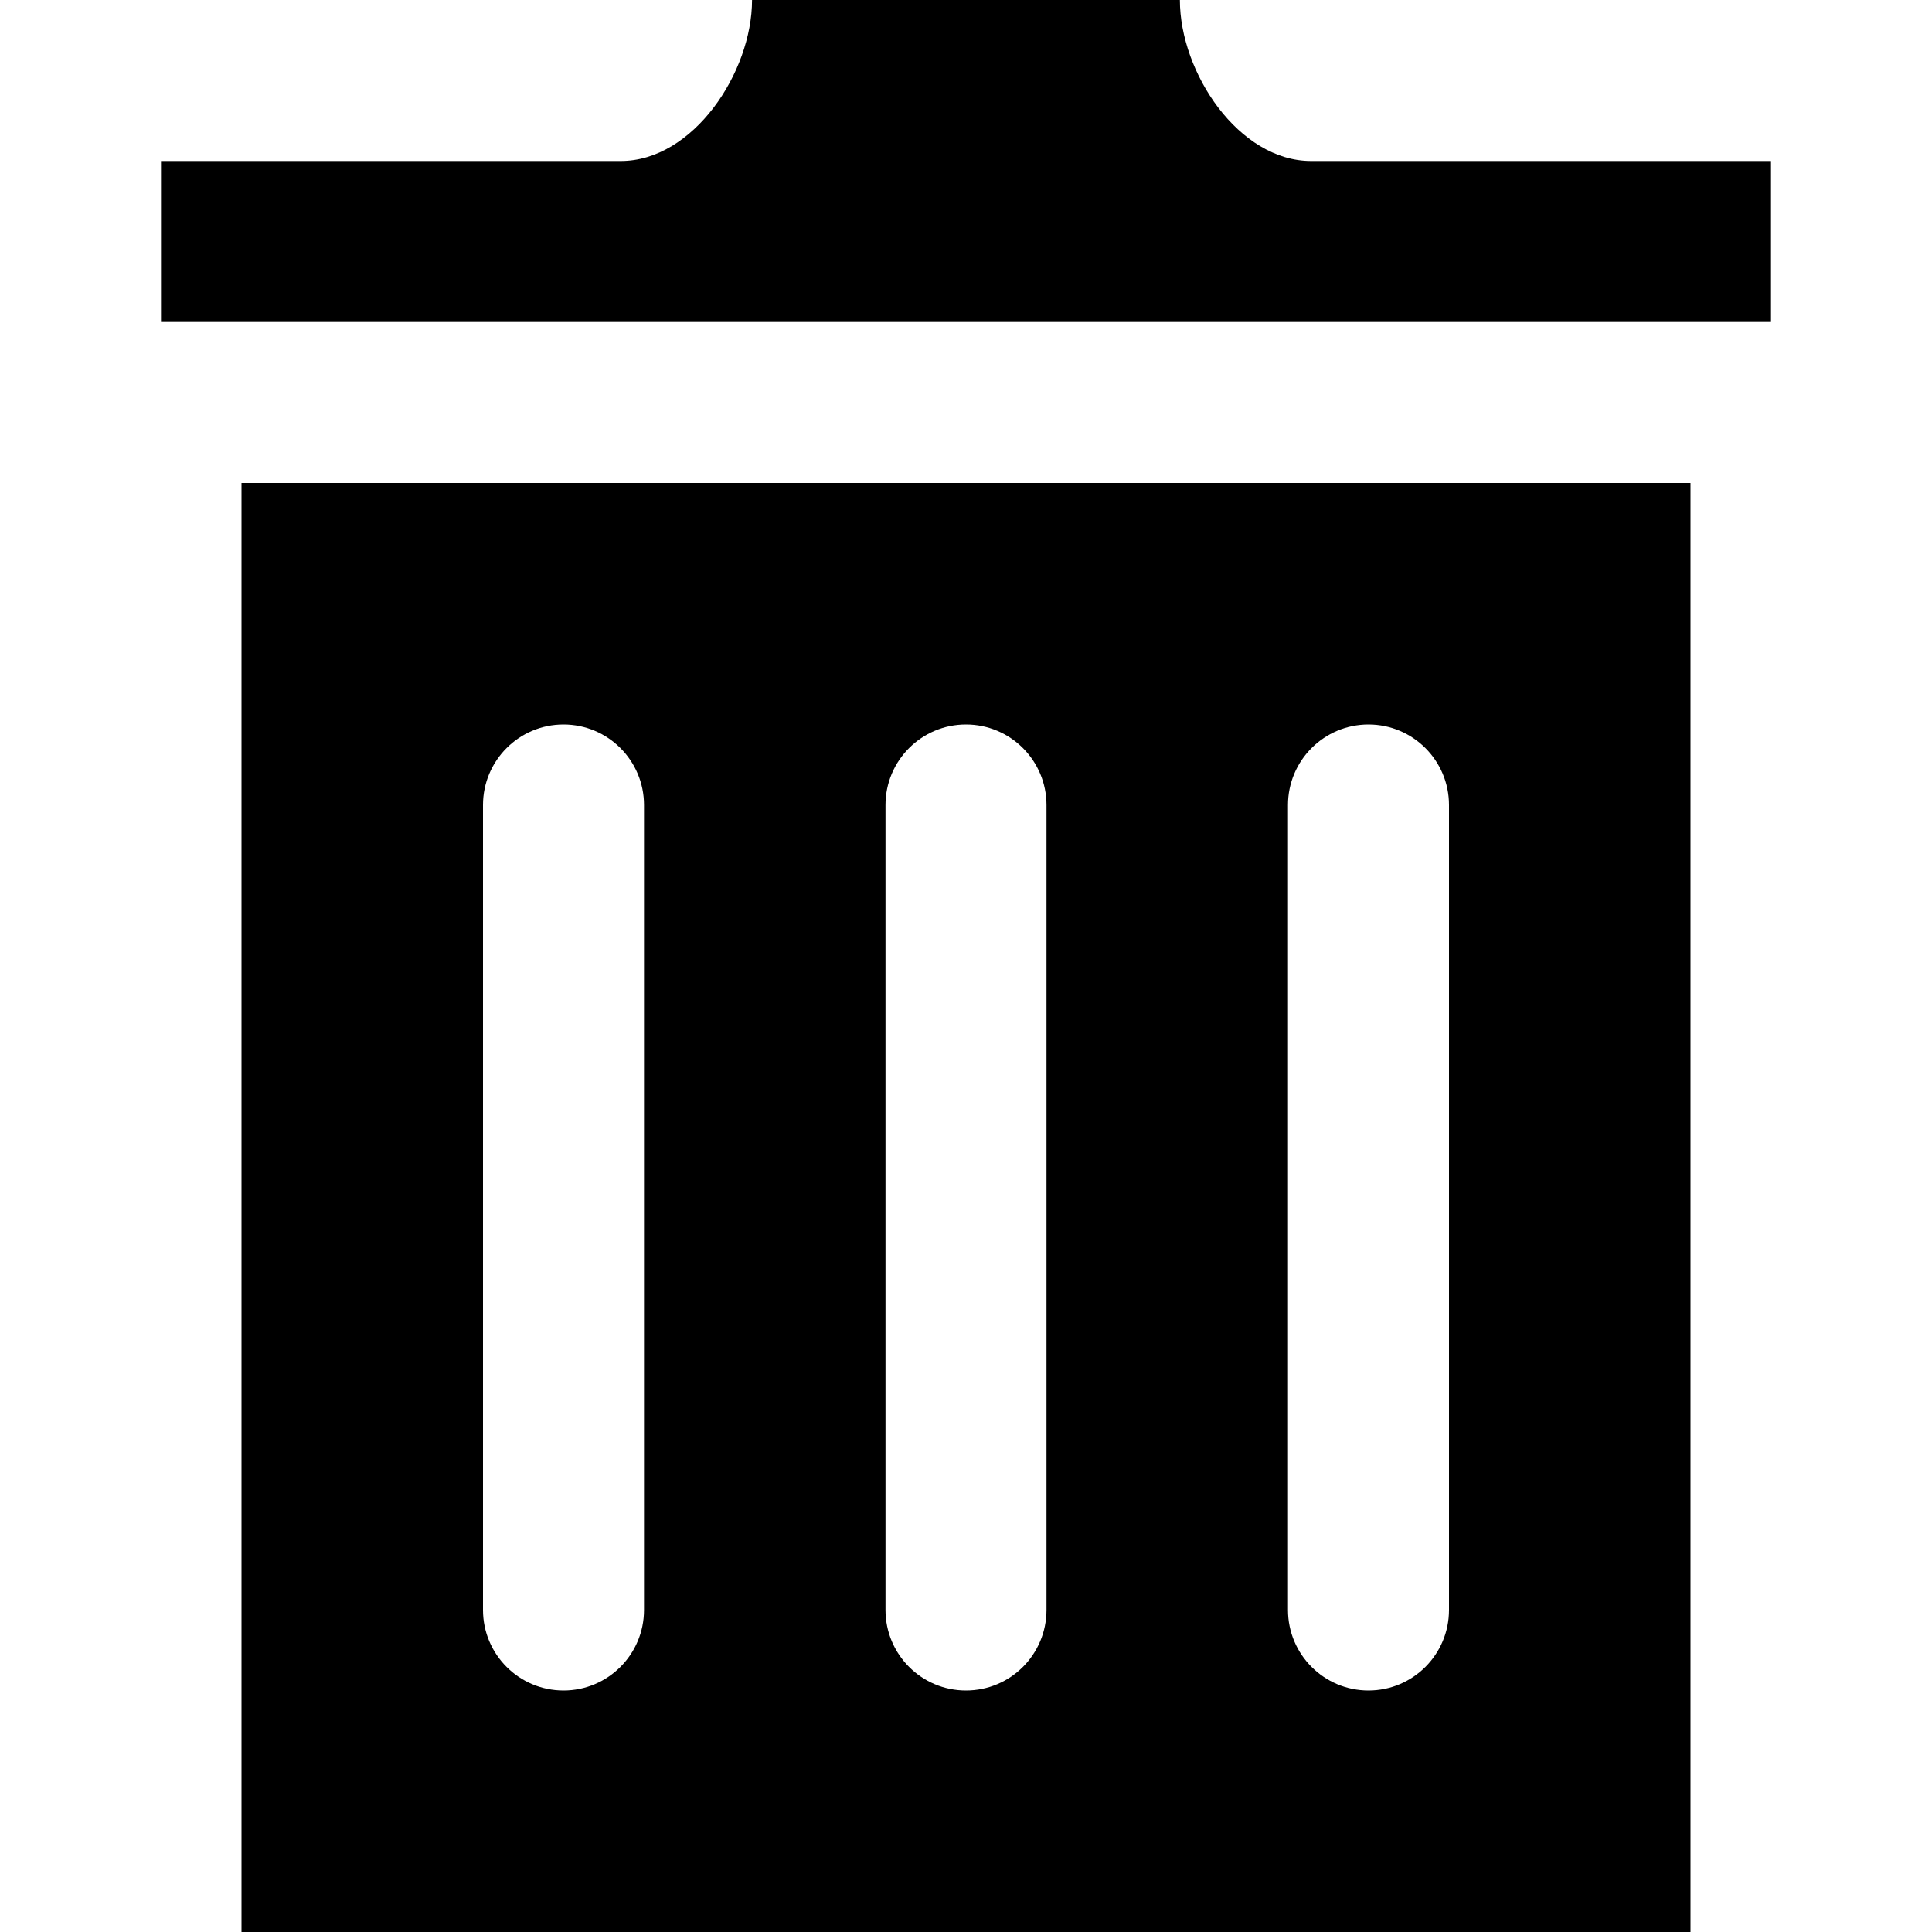
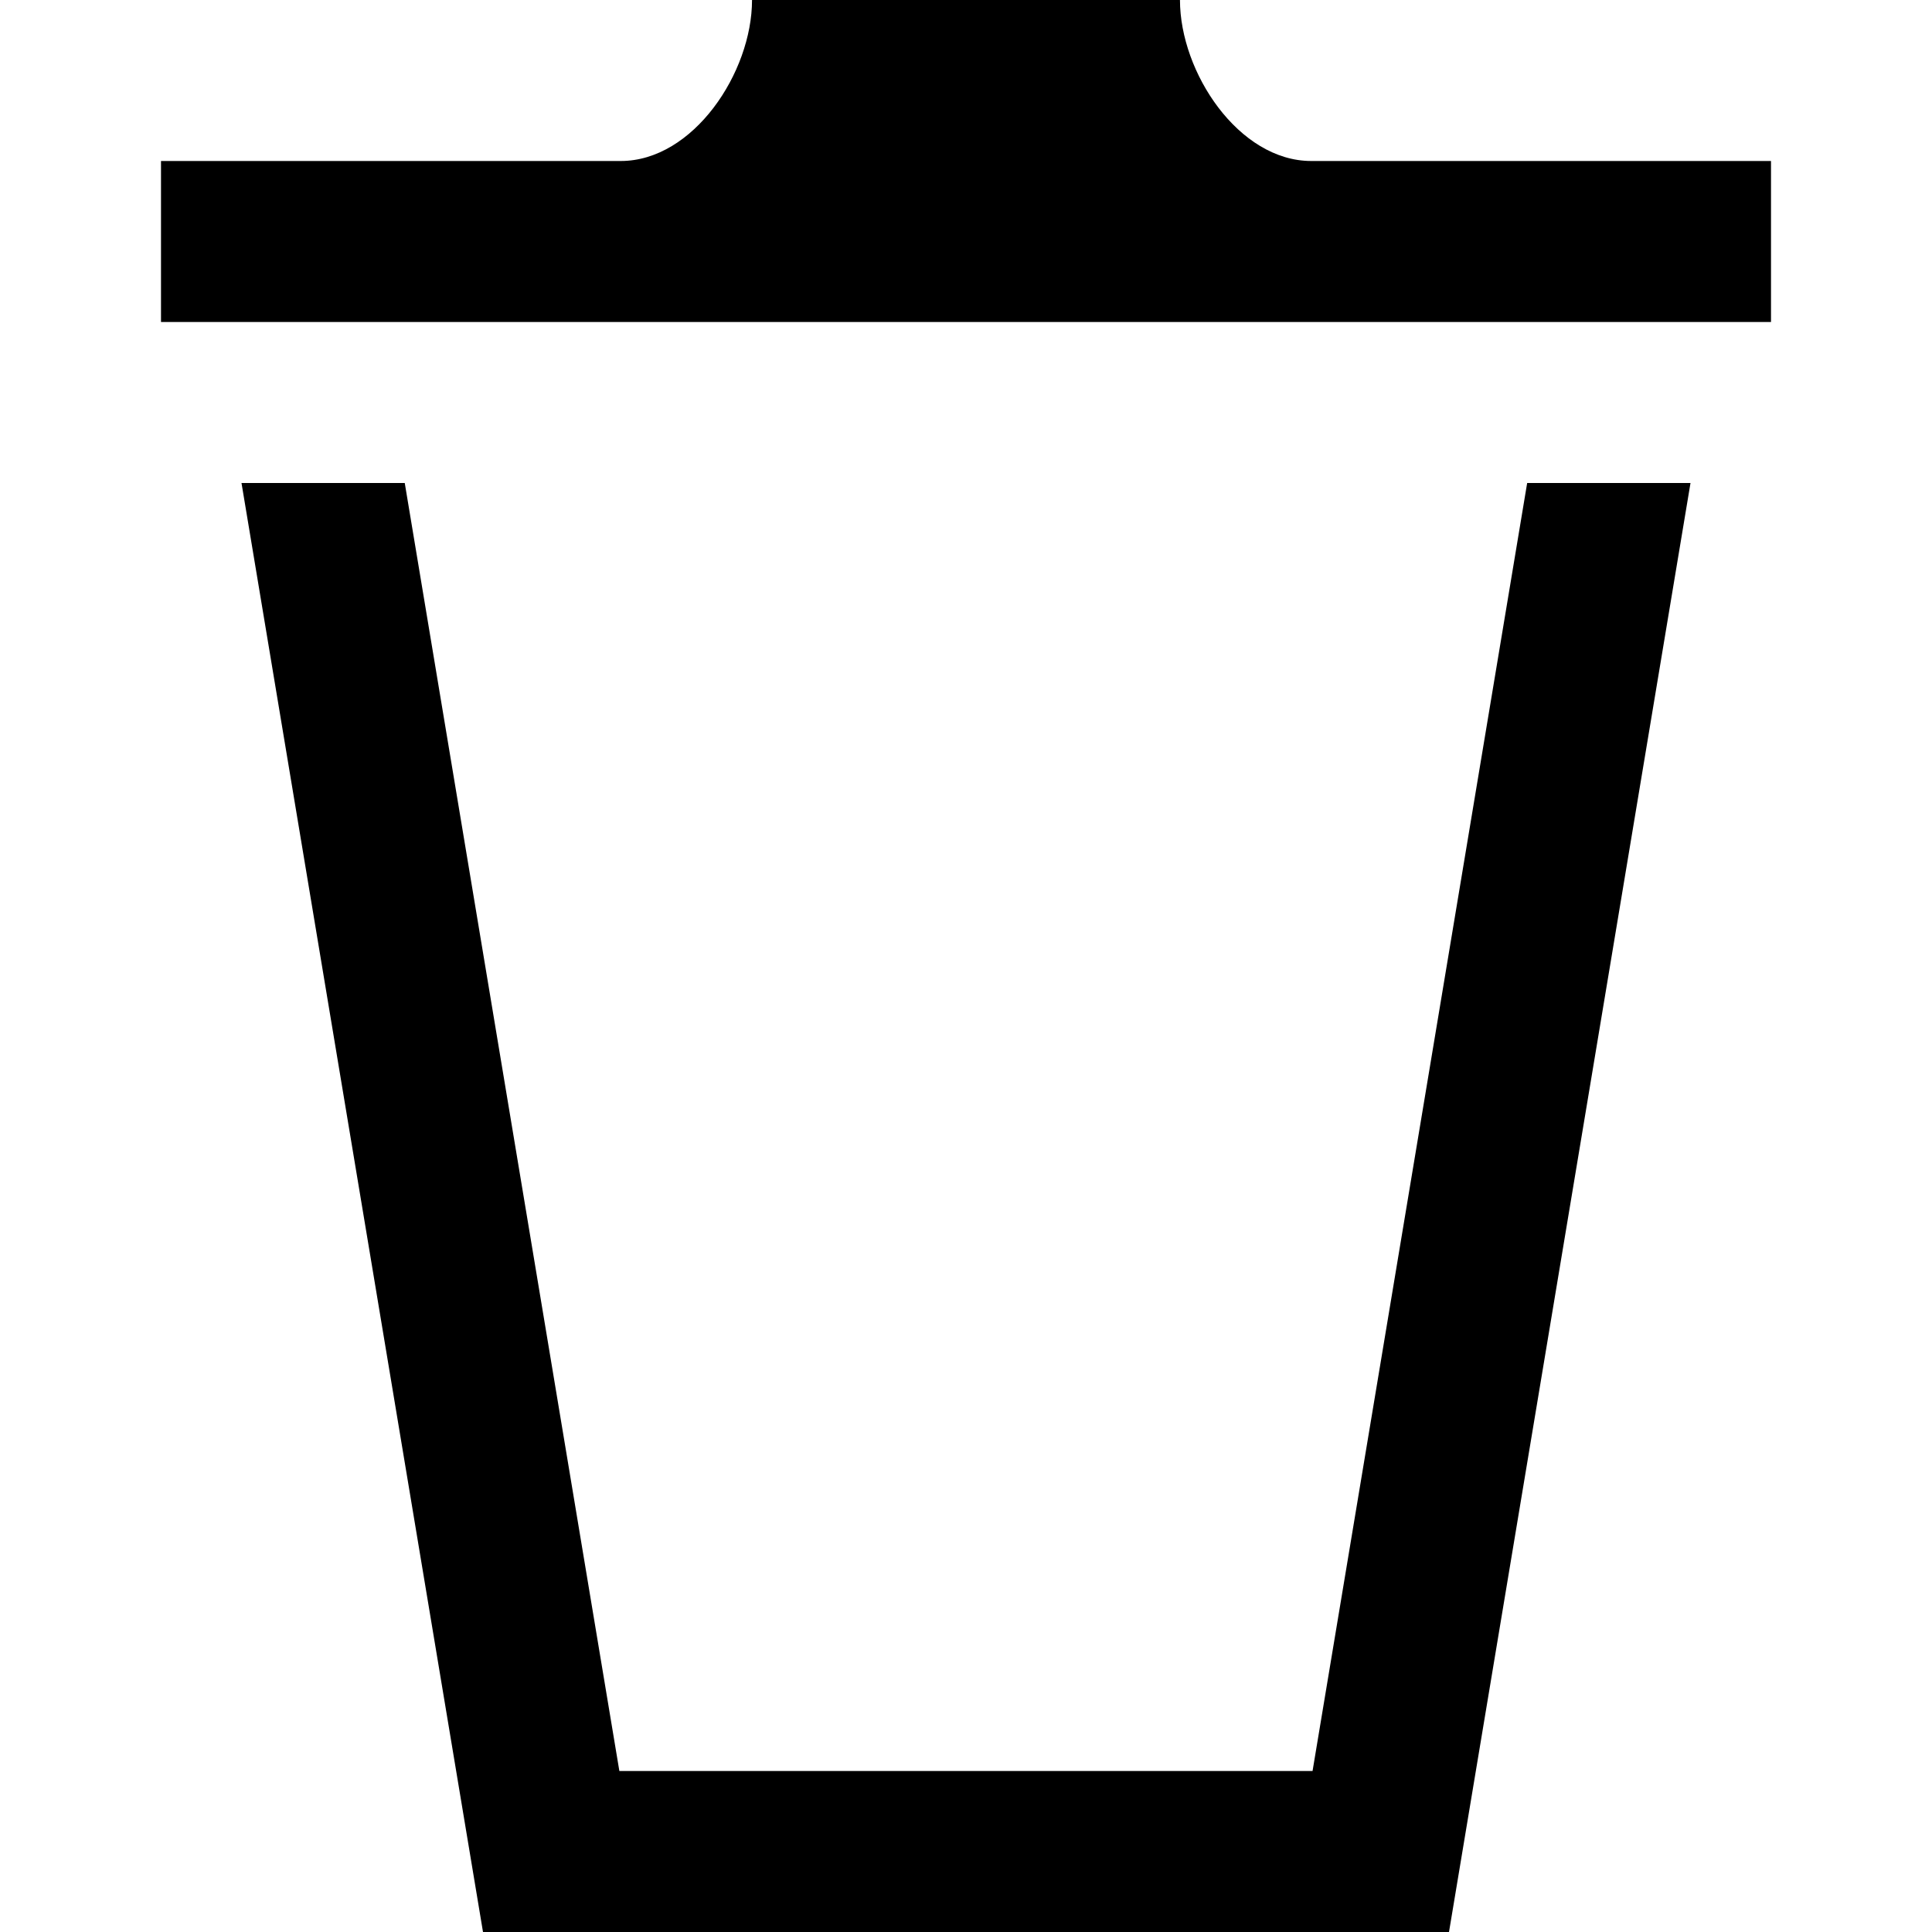
<svg xmlns="http://www.w3.org/2000/svg" width="24" height="24" viewBox="0 0 24 24">
-   <path d="M3 6v18h18v-18h-18zm5 14c0 .552-.448 1-1 1s-1-.448-1-1v-10c0-.552.448-1 1-1s1 .448 1 1v10zm5 0c0 .552-.448 1-1 1s-1-.448-1-1v-10c0-.552.448-1 1-1s1 .448 1 1v10zm5 0c0 .552-.448 1-1 1s-1-.448-1-1v-10c0-.552.448-1 1-1s1 .448 1 1v10zm4-18v2h-20v-2h5.711c.9 0 1.631-1.099 1.631-2h5.315c0 .901.73 2 1.631 2h5.712z" />
+   <path d="M21 6l-3 18h-12l-3-18h2.028l2.666 16h8.611l2.666-16h2.029zm-4.711-4c-.9 0-1.631-1.099-1.631-2h-5.316c0 .901-.73 2-1.631 2h-5.711v2h20v-2h-5.711z" />
</svg>
